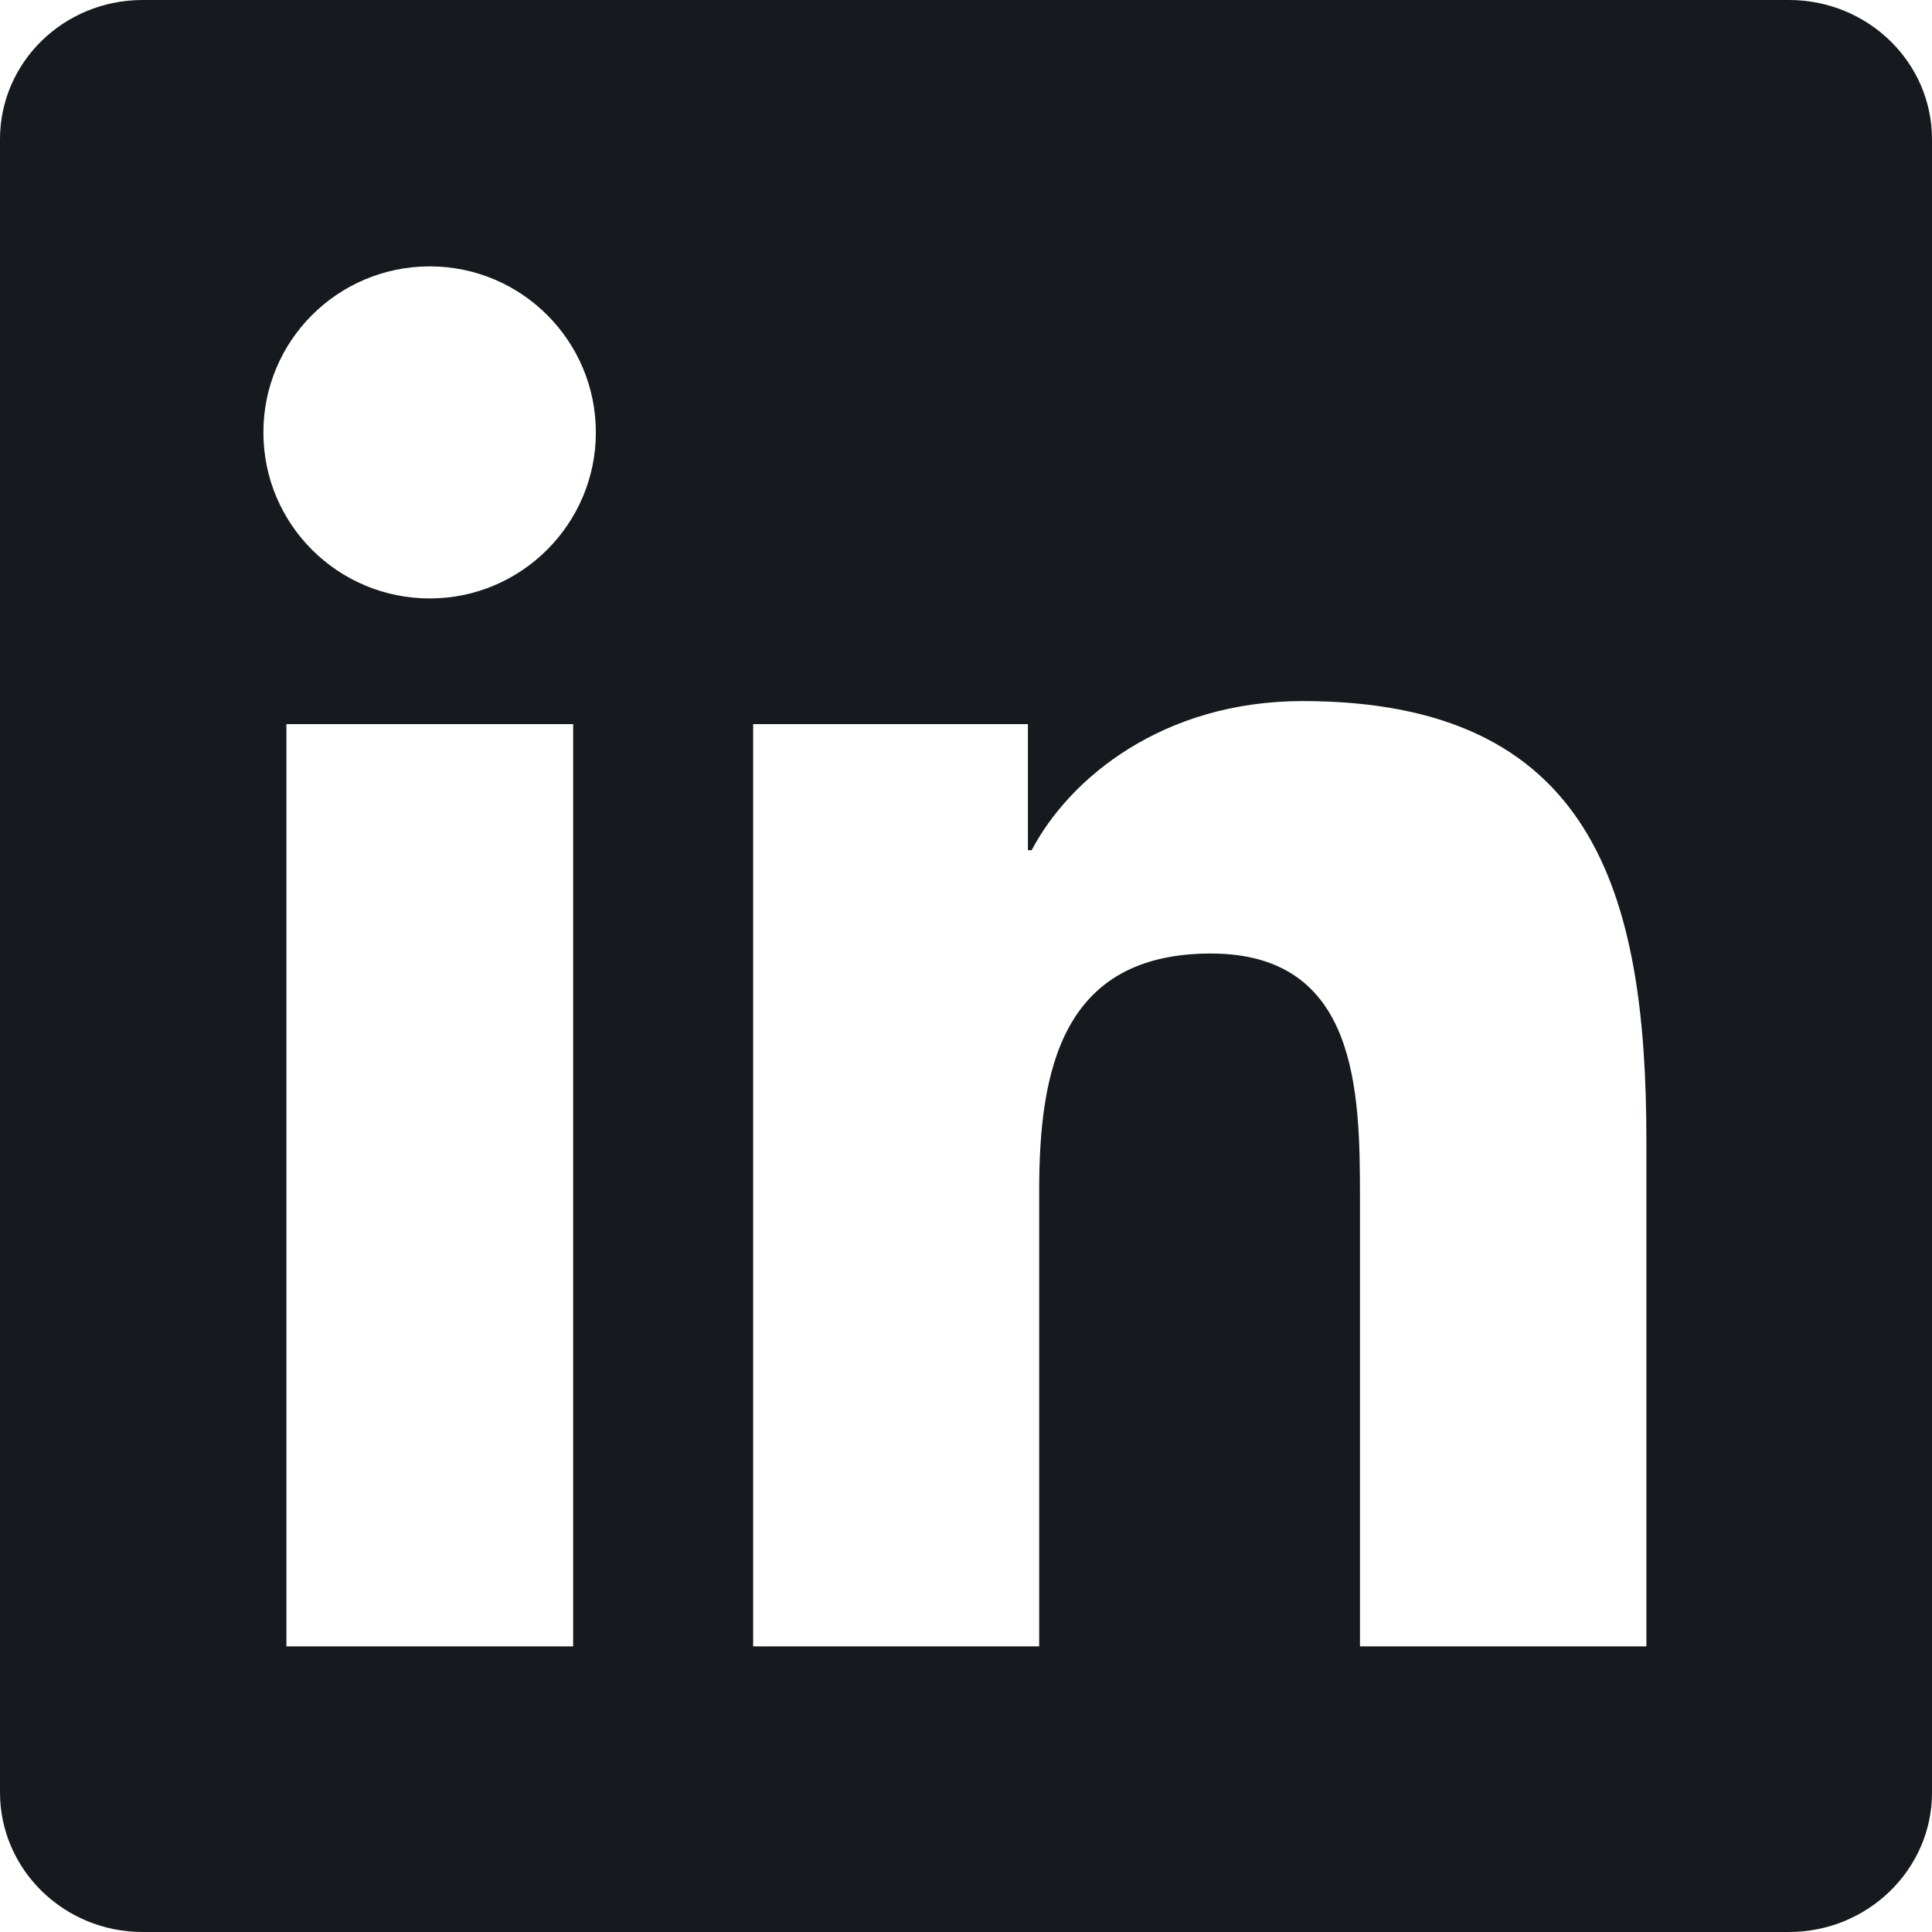
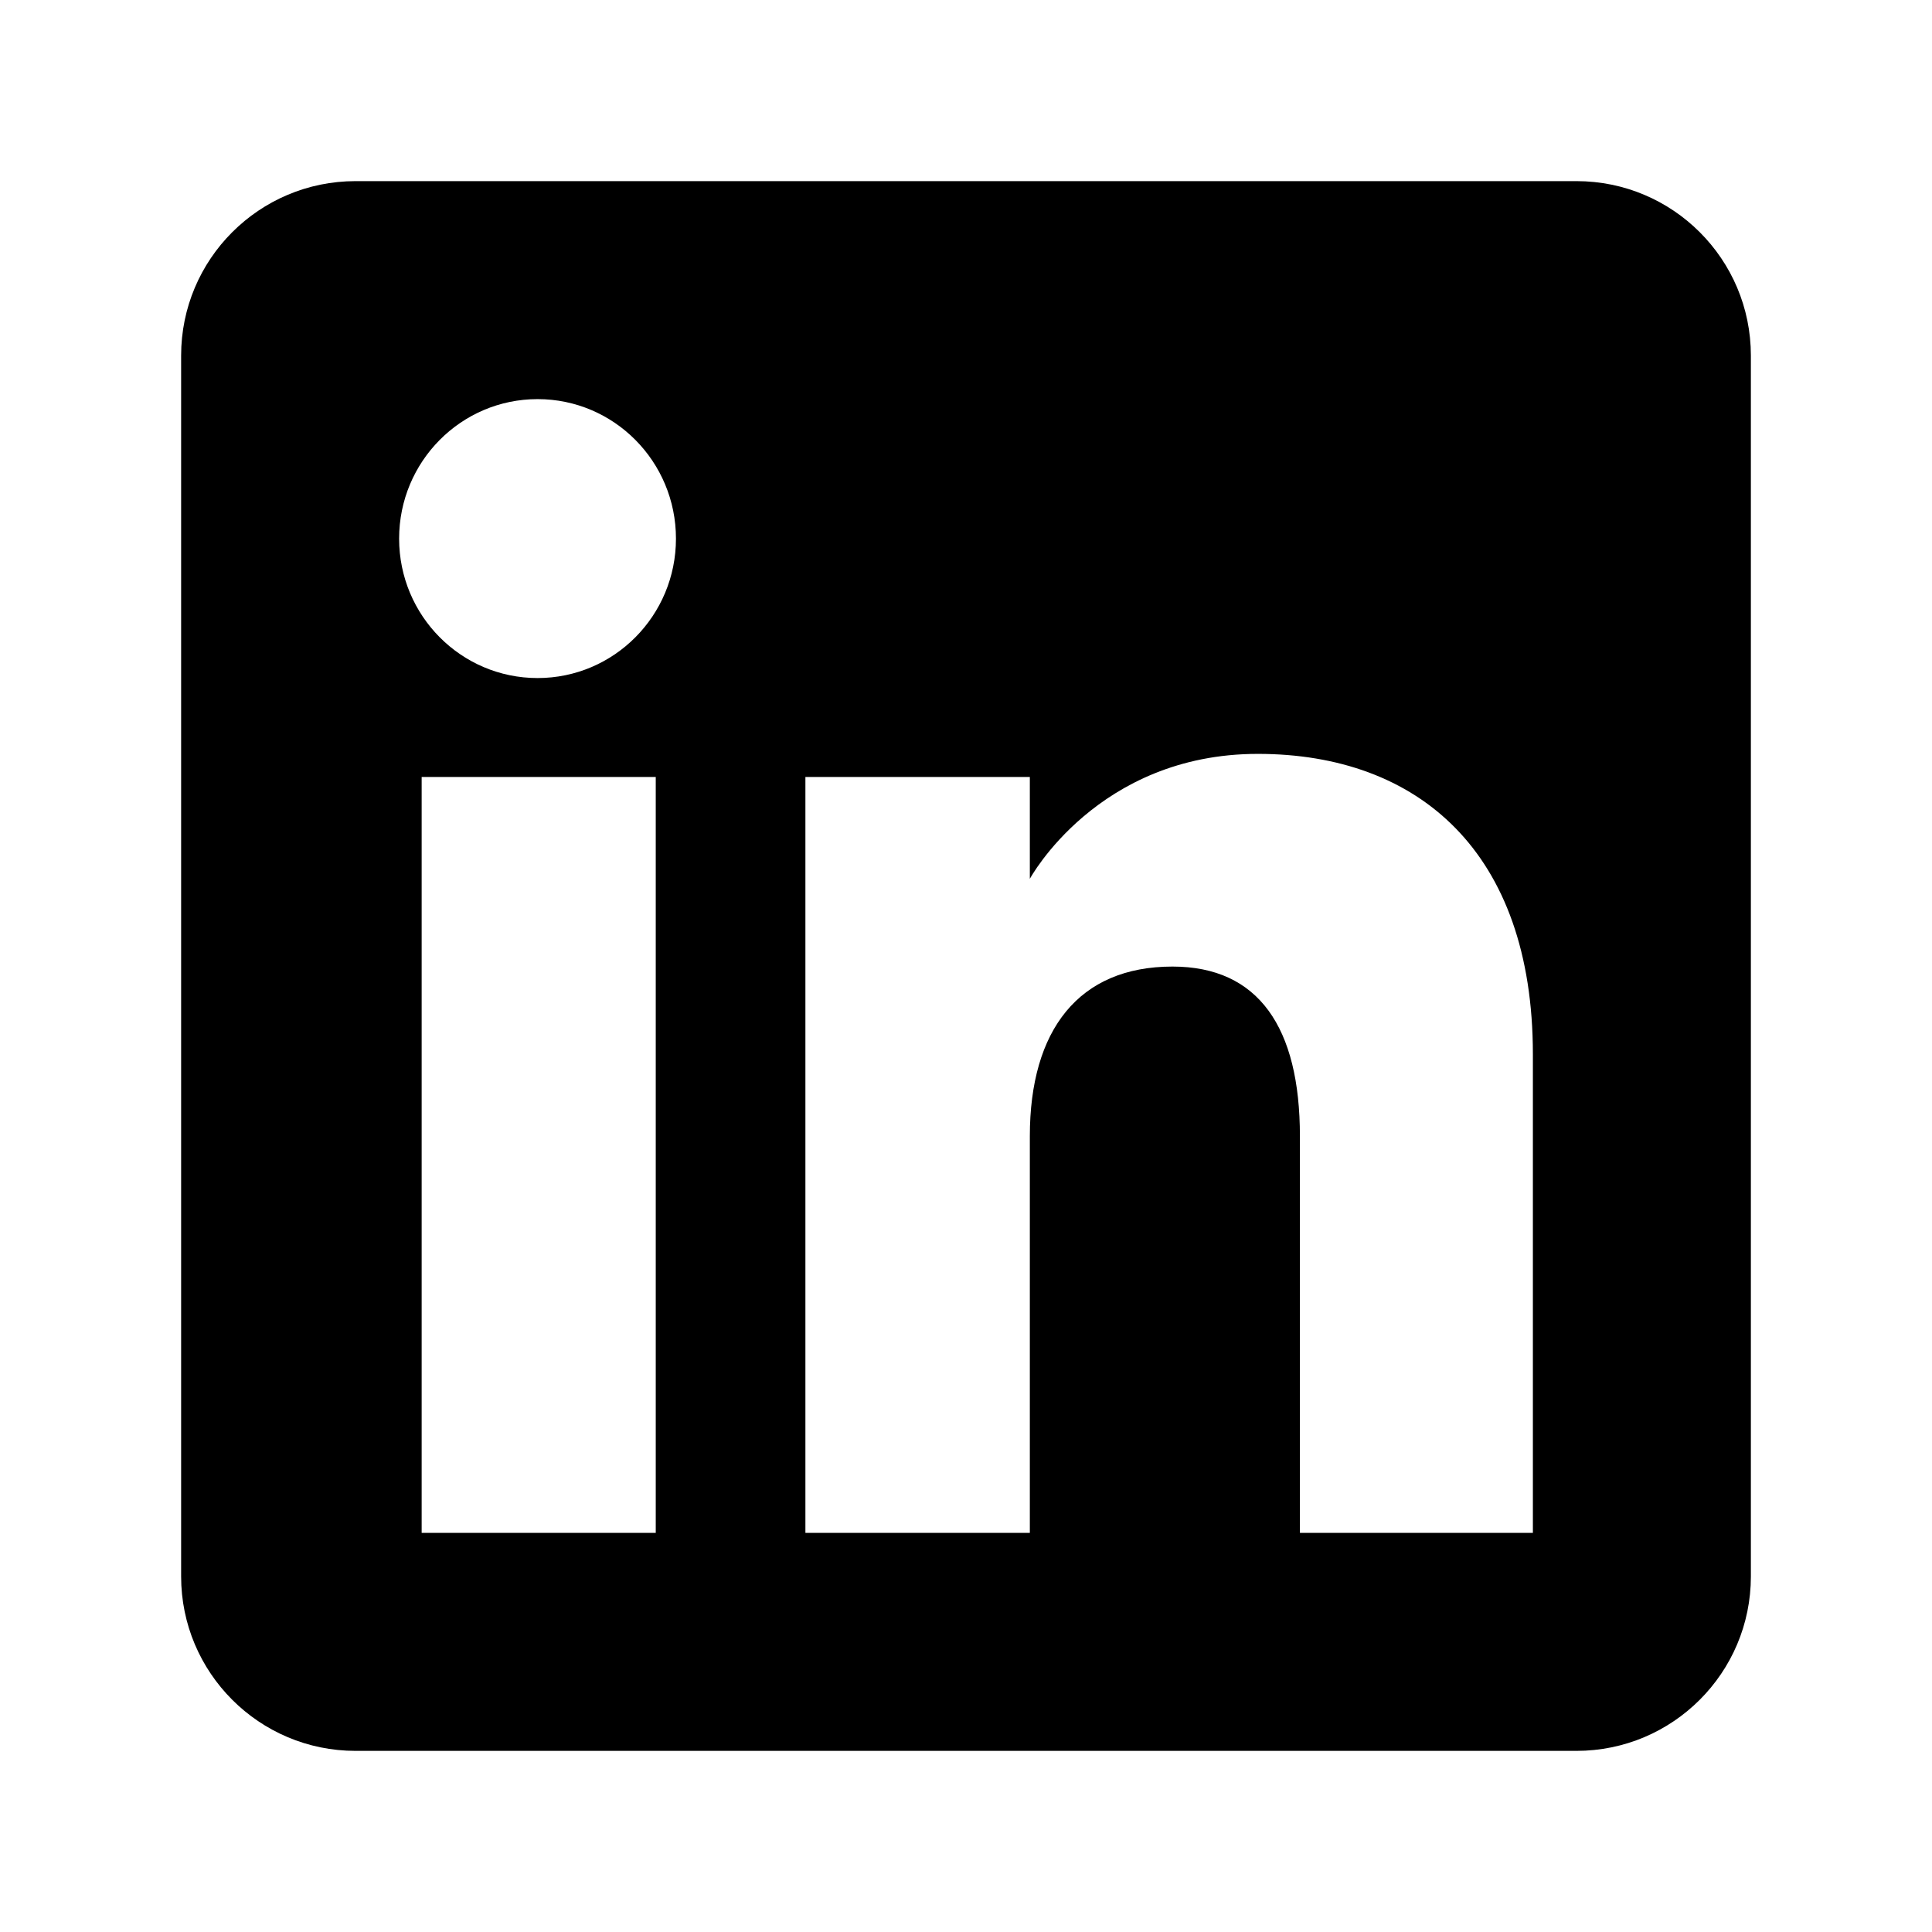
<svg xmlns="http://www.w3.org/2000/svg" width="24" height="24" viewBox="0 0 24 24" fill="none">
-   <path d="M22.223 0H1.772C0.792 0 0 0.773 0 1.73V22.266C0 23.222 0.792 24 1.772 24H22.223C23.203 24 24 23.222 24 22.27V1.73C24 0.773 23.203 0 22.223 0ZM7.12 20.452H3.558V8.995H7.12V20.452ZM5.339 7.434C4.195 7.434 3.272 6.511 3.272 5.372C3.272 4.233 4.195 3.309 5.339 3.309C6.478 3.309 7.402 4.233 7.402 5.372C7.402 6.506 6.478 7.434 5.339 7.434ZM20.452 20.452H16.894V14.883C16.894 13.556 16.87 11.845 15.042 11.845C13.191 11.845 12.909 13.294 12.909 14.789V20.452H9.356V8.995H12.769V10.561H12.816C13.289 9.661 14.452 8.709 16.181 8.709C19.786 8.709 20.452 11.081 20.452 14.166V20.452Z" fill="#16191D" />
+   <path d="M19.583 2.25H4.417C3.22 2.25 2.25 3.22 2.25 4.417V19.583C2.25 20.779 3.22 21.75 4.417 21.75H19.583C20.779 21.75 21.75 20.78 21.75 19.583V4.417C21.75 3.22 20.78 2.25 19.583 2.25ZM8.146 19.042H5.238V9.652H8.146V19.042ZM6.678 8.423C5.728 8.423 4.958 7.648 4.958 6.691C4.958 5.734 5.728 4.958 6.678 4.958C7.628 4.958 8.397 5.734 8.397 6.691C8.397 7.648 7.628 8.423 6.678 8.423ZM19.042 19.042H16.148V14.114C16.148 12.762 15.634 12.007 14.565 12.007C13.402 12.007 12.793 12.793 12.793 14.114V19.042H10.005V9.652H12.793V10.917C12.793 10.917 13.632 9.365 15.625 9.365C17.617 9.365 19.042 10.581 19.042 13.097V19.042Z" fill="black" />
</svg>
